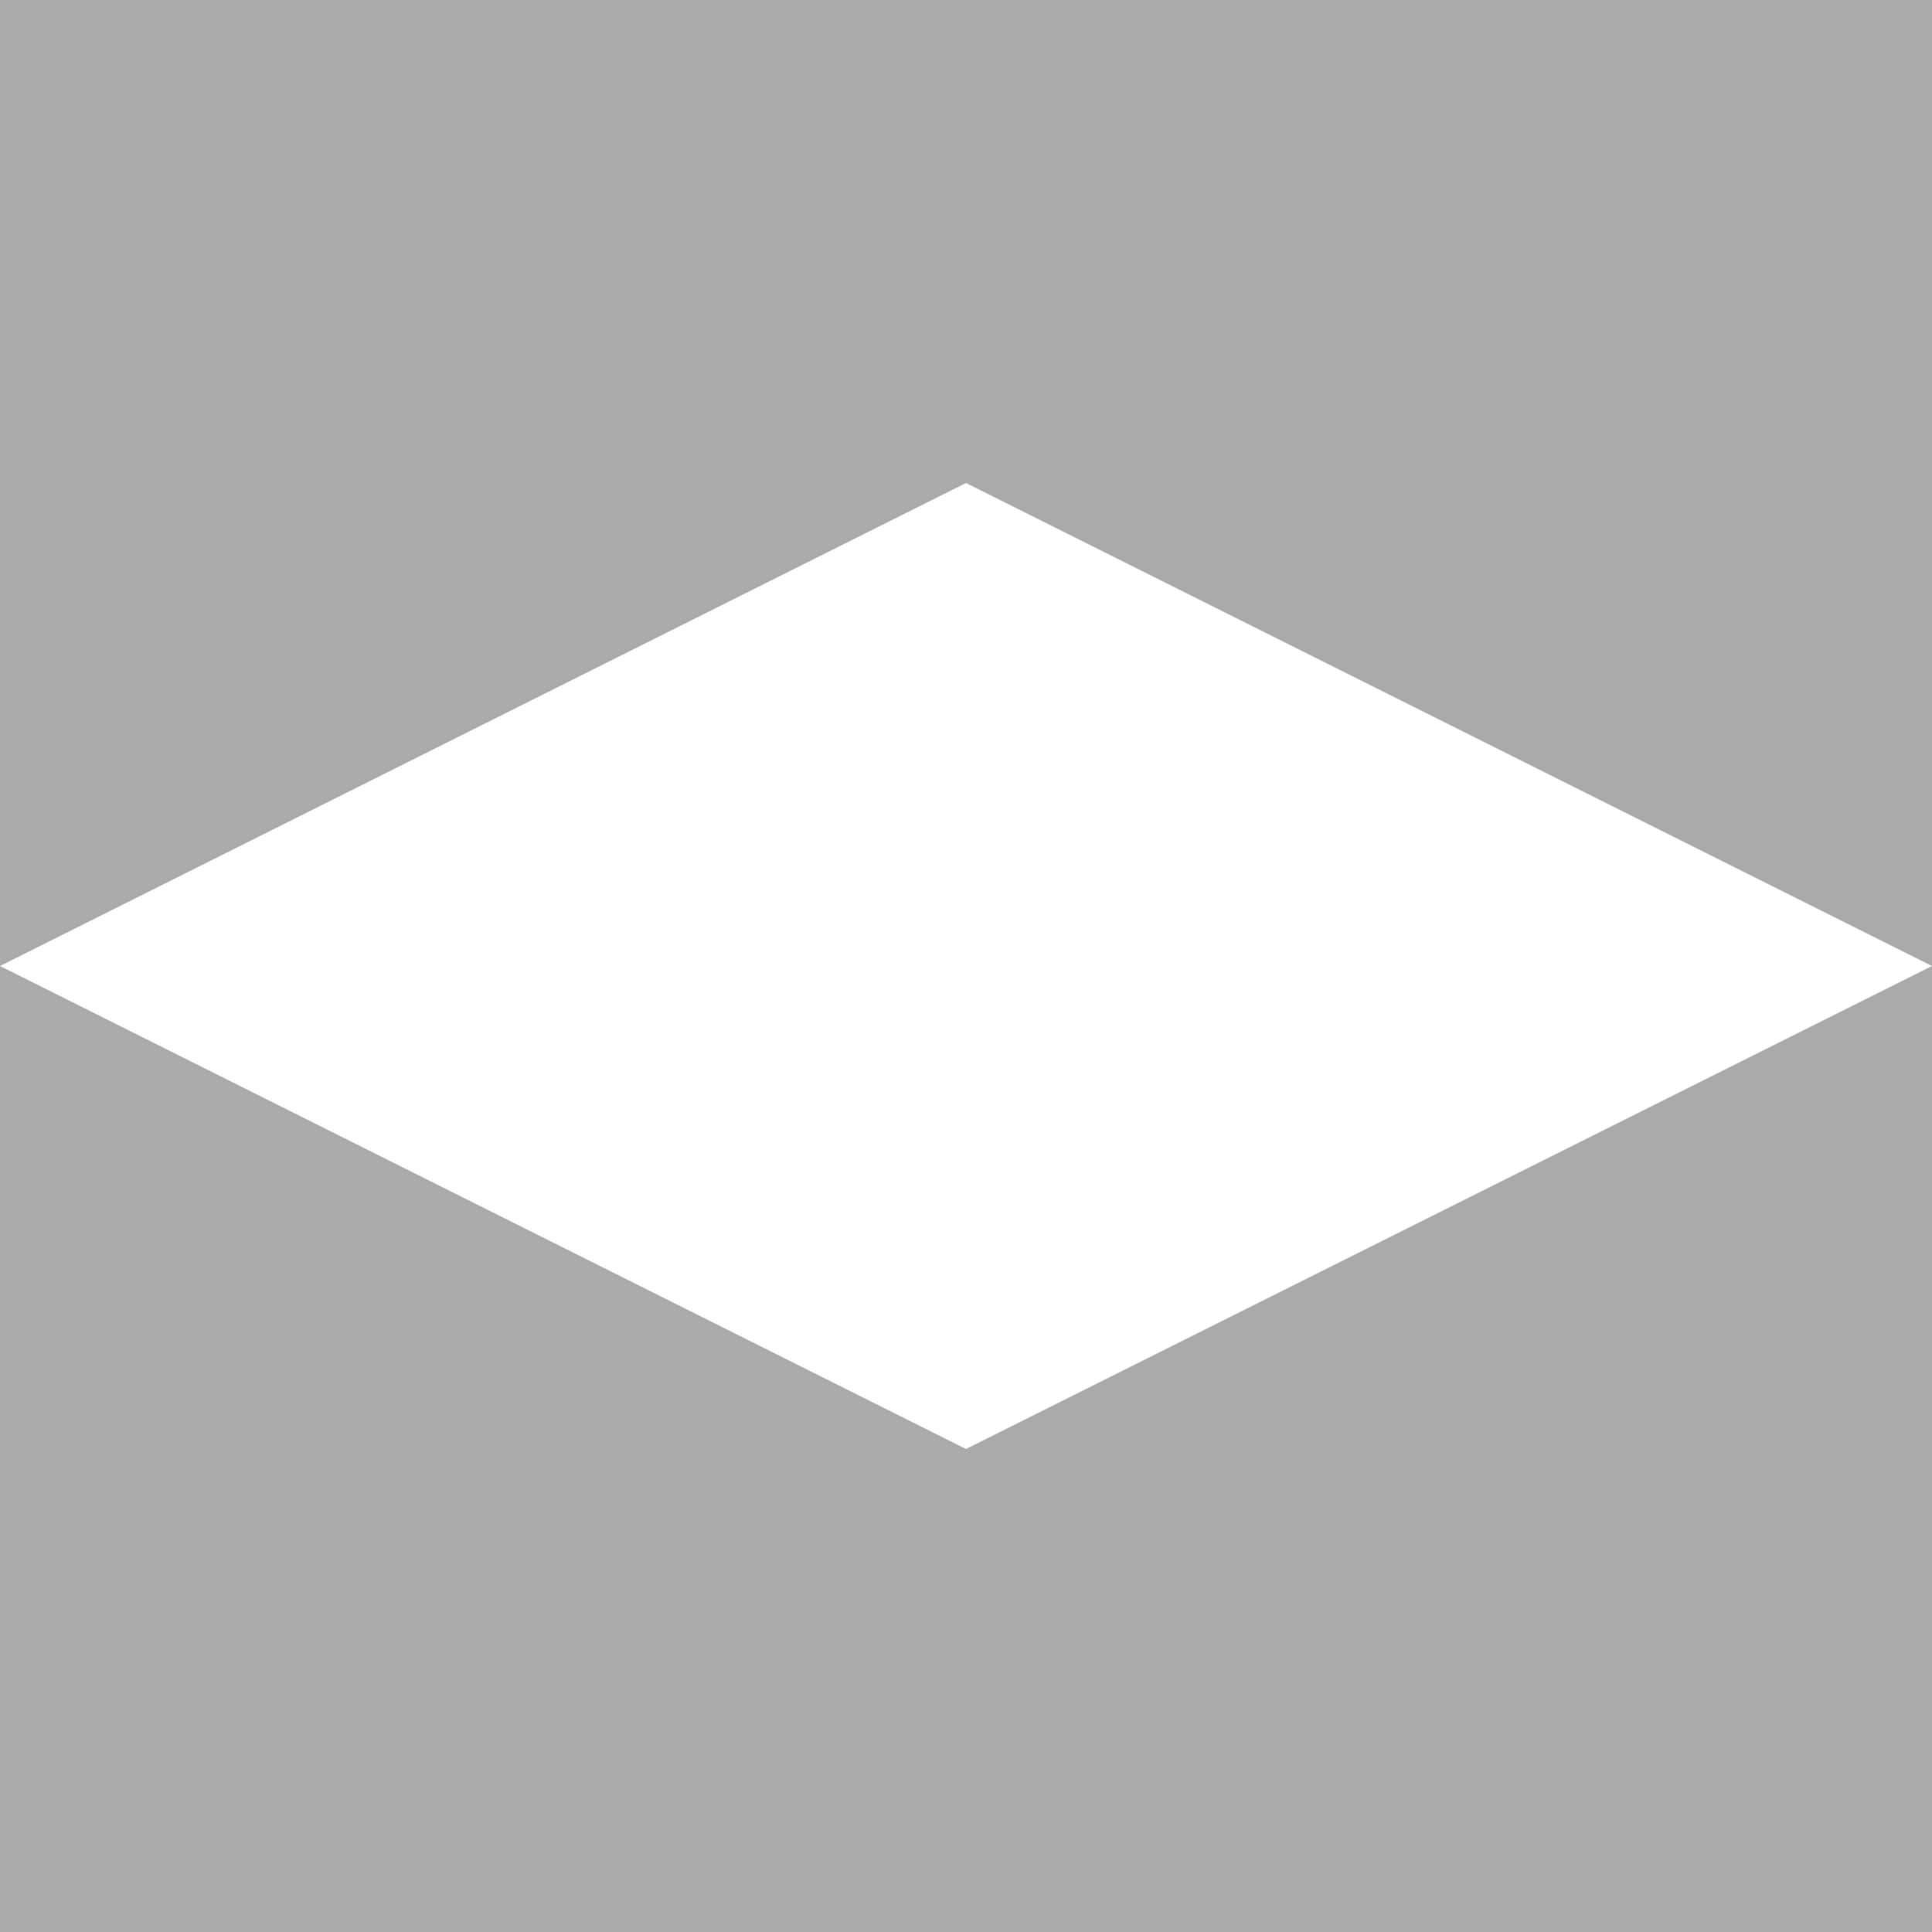
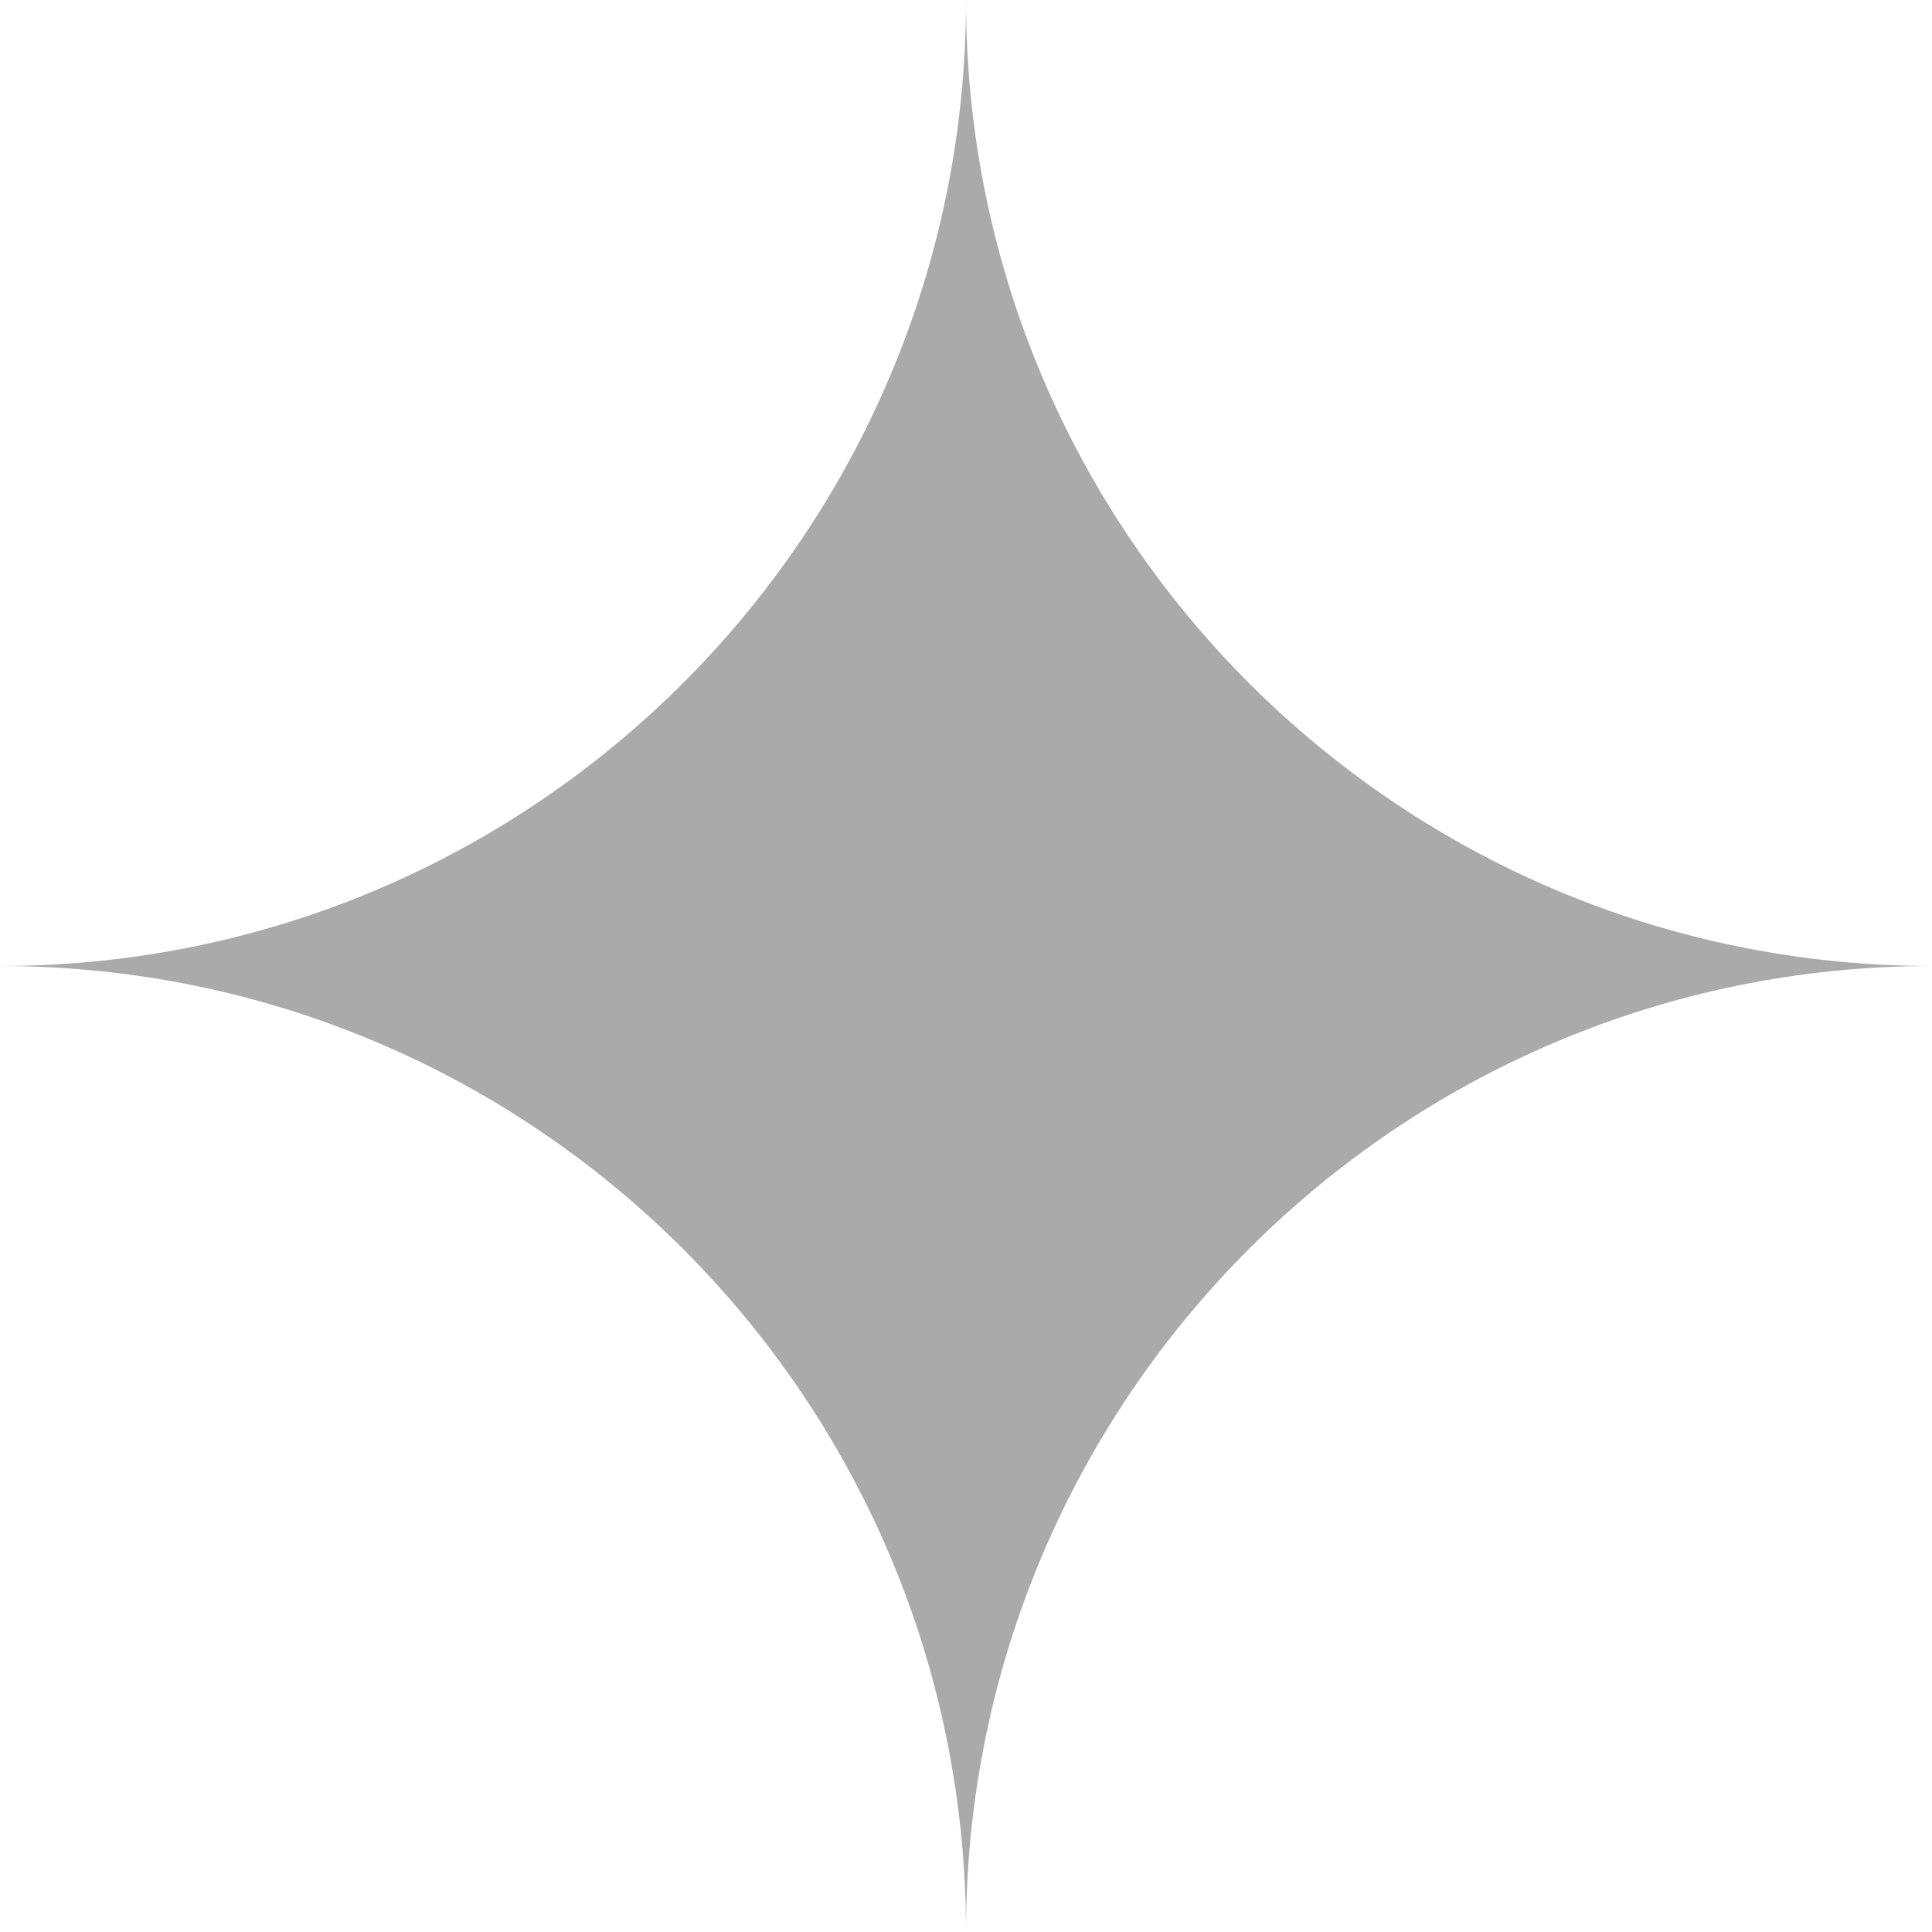
<svg xmlns="http://www.w3.org/2000/svg" version="1.1" id="layer1" x="0px" y="0px" viewBox="0 0 200 200" enable-background="new 0 0 200 200" xml:space="preserve">
  <g>
    <rect class="color1" fill="#AAAAAA" width="200" height="200" />
-     <polygon class="color0" fill="#FFFFFF" points="100,50 0,100 100,150 200,100 " />
+     <path class="color0" fill="#FFFFFF" d="M100,200h100V100C144.773,100,100,144.771,100,200z" />
+     <path class="color0" fill="#FFFFFF" d="M0,100v100h100C100,144.771,55.228,100,0,100z" />
+     <path class="color0" fill="#FFFFFF" d="M100,0H0v100C55.228,100,100,55.228,100,0z" />
+     <path class="color0" fill="#FFFFFF" d="M100,0c0,55.228,44.773,100,100,100V0H100z" />
  </g>
</svg>
